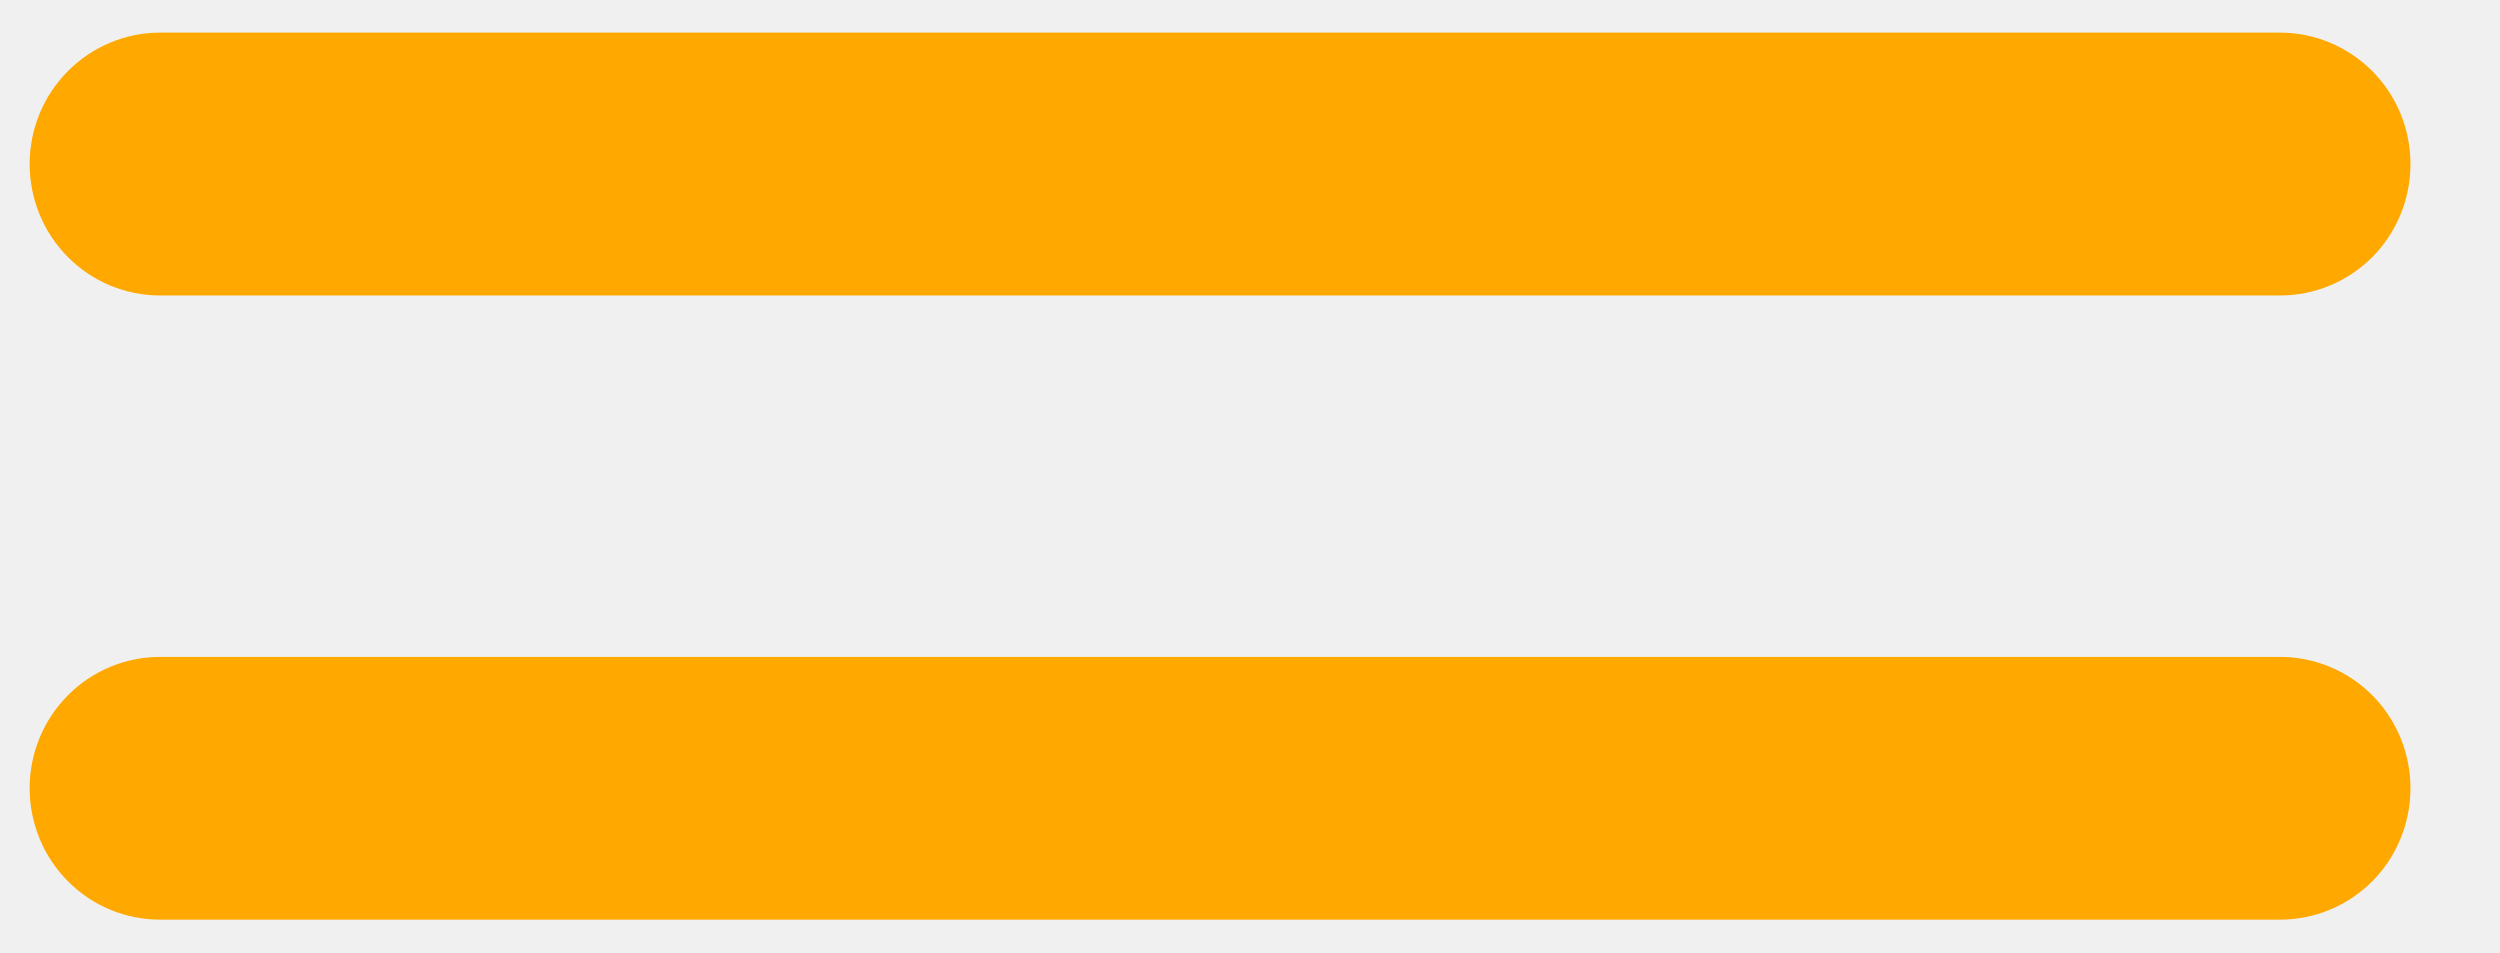
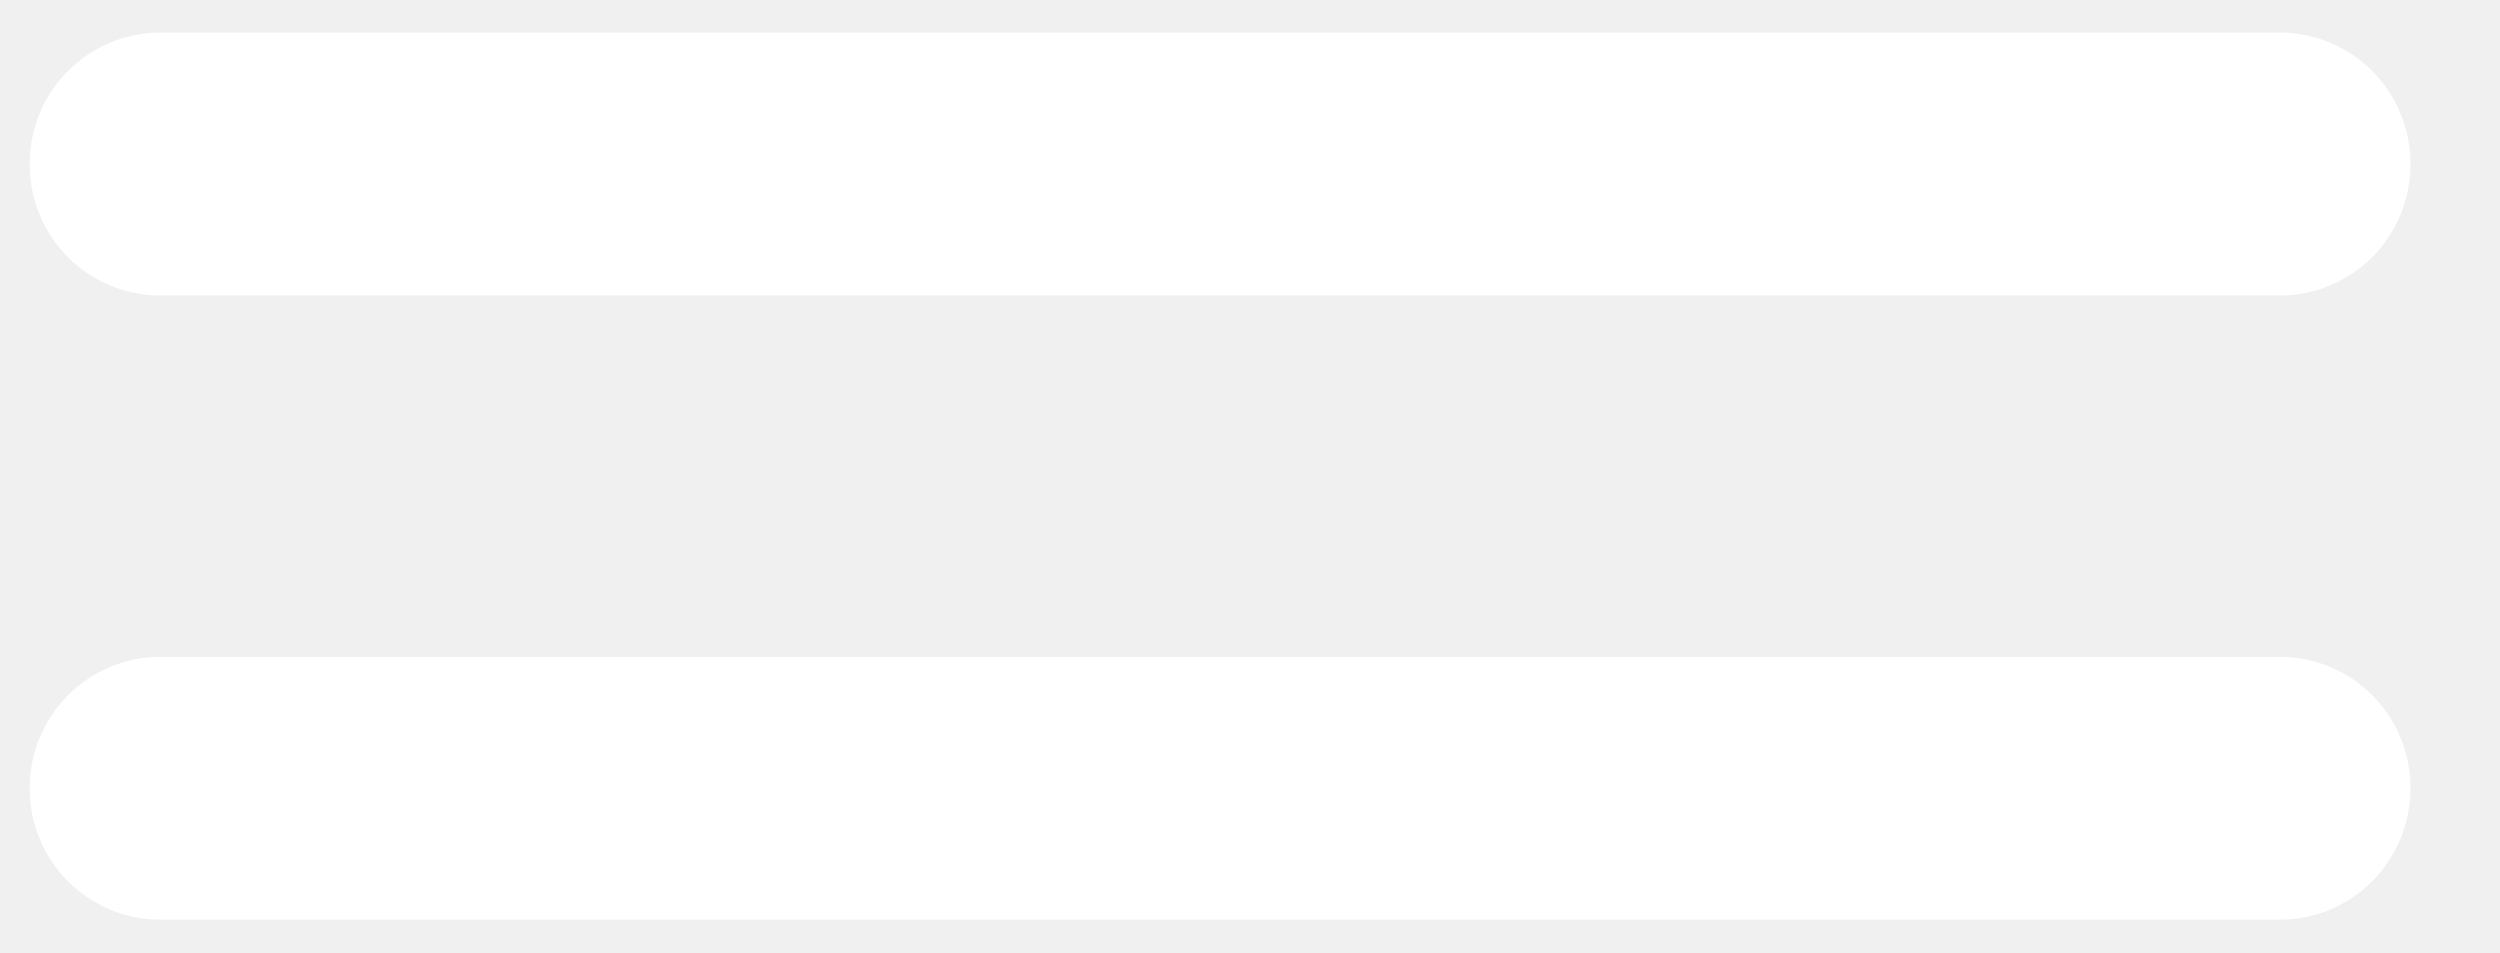
<svg xmlns="http://www.w3.org/2000/svg" width="21" height="8" viewBox="0 0 21 8" fill="none">
-   <path d="M19.153 7.725H1.344C1.054 7.725 0.775 7.609 0.57 7.402C0.364 7.195 0.249 6.914 0.249 6.621C0.249 6.329 0.364 6.048 0.57 5.841C0.775 5.634 1.054 5.518 1.344 5.518H19.153C19.443 5.518 19.722 5.634 19.928 5.841C20.133 6.048 20.248 6.329 20.248 6.621C20.248 6.914 20.133 7.195 19.928 7.402C19.722 7.609 19.443 7.725 19.153 7.725Z" fill="#FFA800" />
-   <path d="M19.153 2.482H1.344C1.054 2.482 0.775 2.366 0.57 2.159C0.364 1.952 0.249 1.671 0.249 1.378C0.249 1.085 0.364 0.805 0.57 0.598C0.775 0.391 1.054 0.274 1.344 0.274L19.153 0.274C19.443 0.274 19.722 0.391 19.928 0.598C20.133 0.805 20.248 1.085 20.248 1.378C20.248 1.671 20.133 1.952 19.928 2.159C19.722 2.366 19.443 2.482 19.153 2.482Z" fill="#FFA800 " />
+   <path d="M19.153 7.725H1.344C1.054 7.725 0.775 7.609 0.57 7.402C0.364 7.195 0.249 6.914 0.249 6.621C0.249 6.329 0.364 6.048 0.57 5.841C0.775 5.634 1.054 5.518 1.344 5.518H19.153C19.443 5.518 19.722 5.634 19.928 5.841C20.133 6.048 20.248 6.329 20.248 6.621C20.248 6.914 20.133 7.195 19.928 7.402C19.722 7.609 19.443 7.725 19.153 7.725Z" fill="White" />
+   <path d="M19.153 2.482H1.344C1.054 2.482 0.775 2.366 0.57 2.159C0.364 1.952 0.249 1.671 0.249 1.378C0.249 1.085 0.364 0.805 0.57 0.598C0.775 0.391 1.054 0.274 1.344 0.274L19.153 0.274C19.443 0.274 19.722 0.391 19.928 0.598C20.133 0.805 20.248 1.085 20.248 1.378C20.248 1.671 20.133 1.952 19.928 2.159C19.722 2.366 19.443 2.482 19.153 2.482Z" fill="white " />
</svg>
